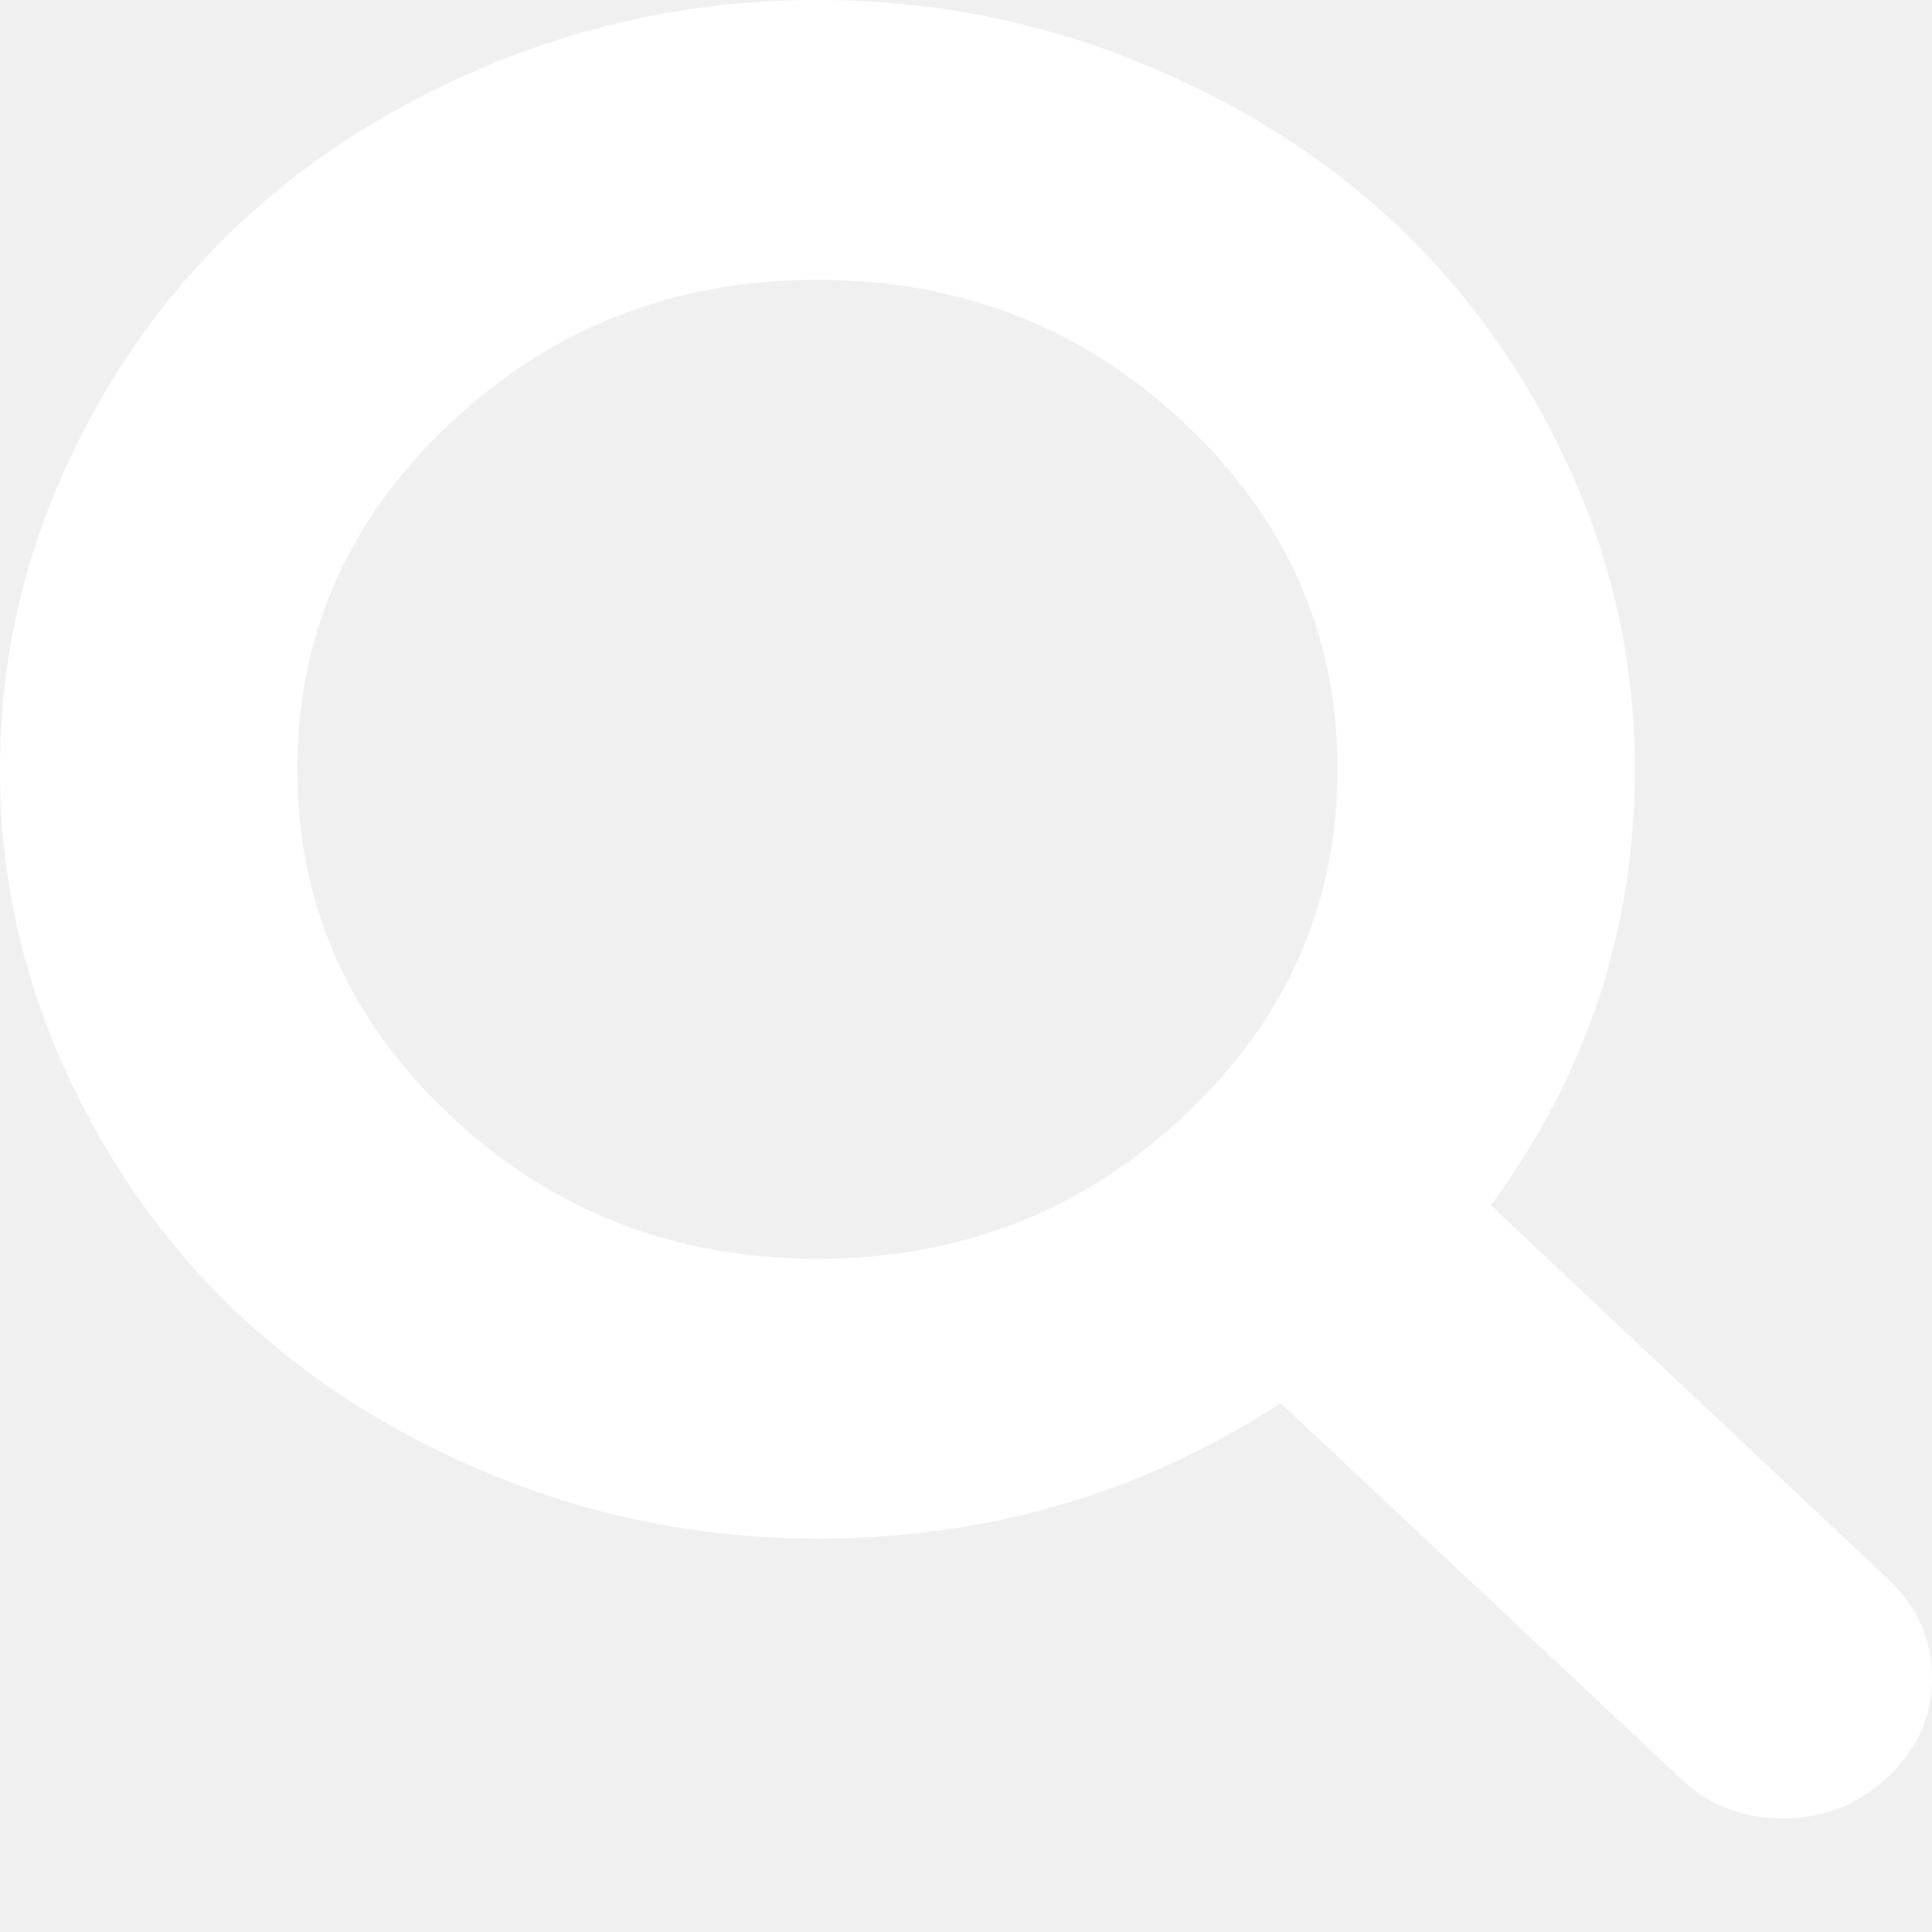
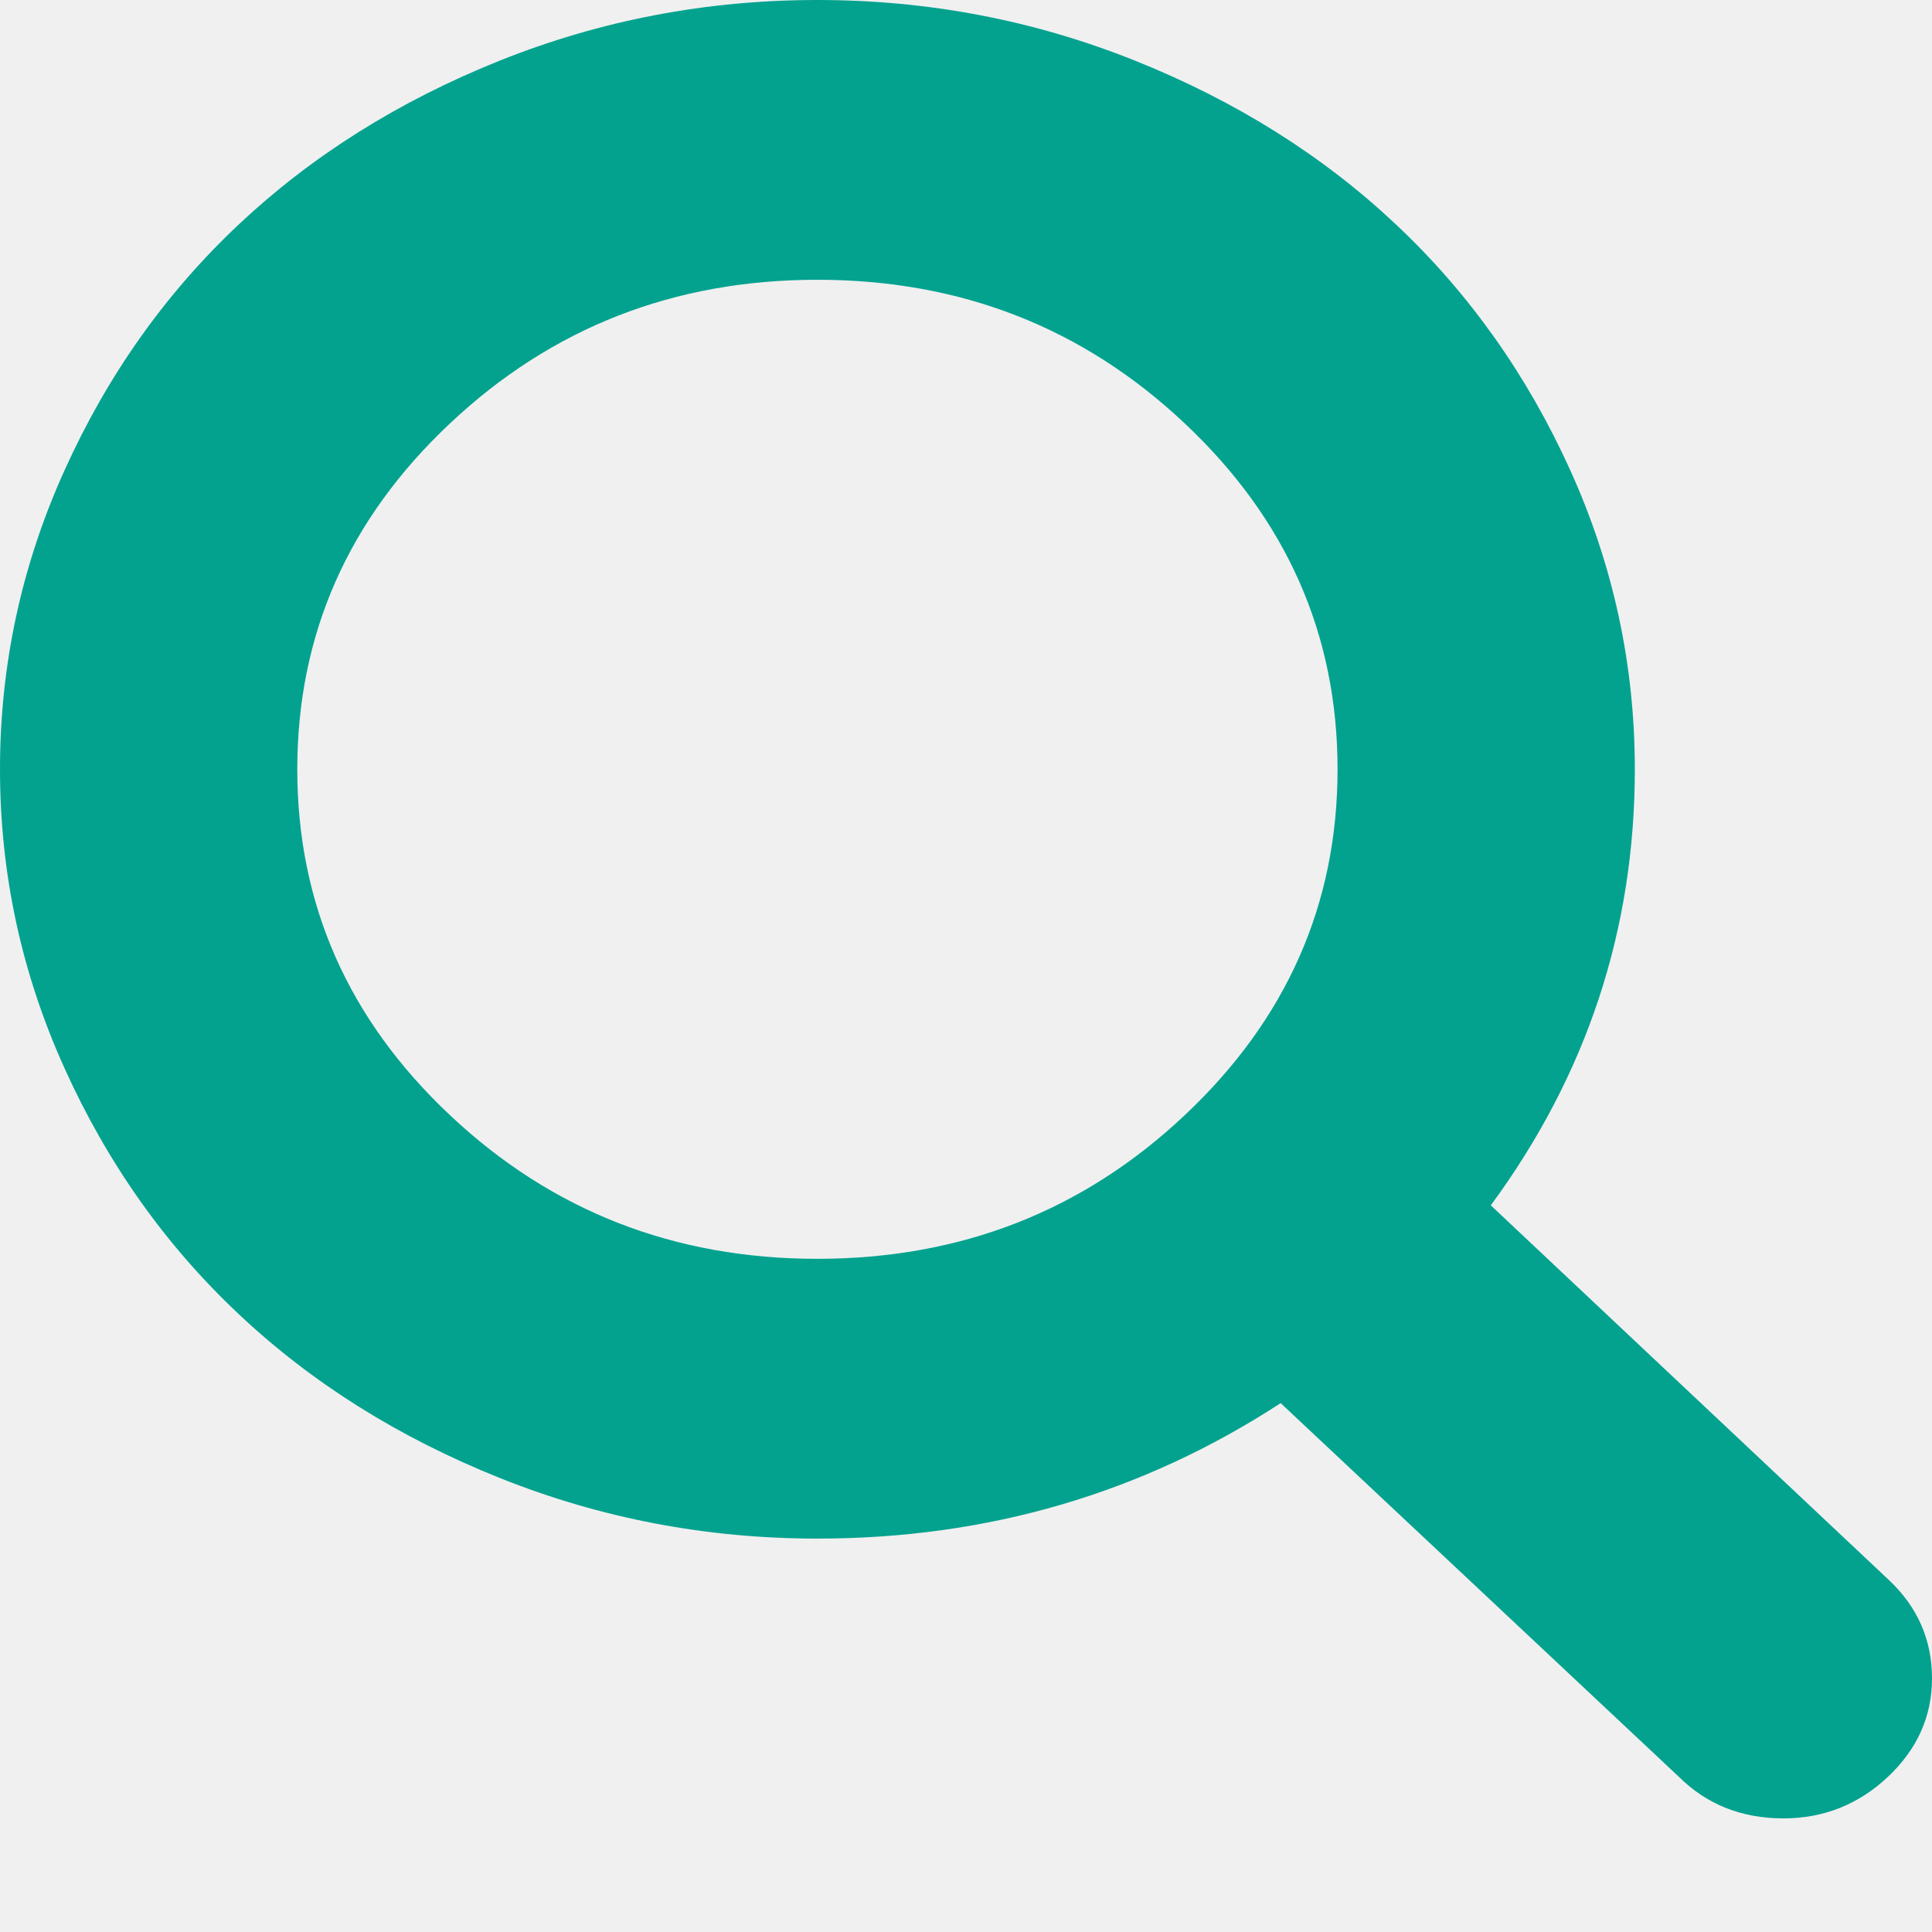
<svg xmlns="http://www.w3.org/2000/svg" width="16" height="16" viewBox="0 0 16 16" fill="none">
-   <path d="M11.077 6.371C11.077 5.255 10.655 4.3 9.812 3.507C8.97 2.713 7.955 2.317 6.769 2.317C5.583 2.317 4.569 2.713 3.726 3.507C2.883 4.3 2.462 5.255 2.462 6.371C2.462 7.487 2.883 8.442 3.726 9.235C4.569 10.029 5.583 10.425 6.769 10.425C7.955 10.425 8.97 10.029 9.812 9.235C10.655 8.442 11.077 7.487 11.077 6.371ZM16 13.9C16 14.214 15.878 14.486 15.635 14.715C15.391 14.944 15.103 15.059 14.769 15.059C14.423 15.059 14.135 14.944 13.904 14.715L10.606 11.62C9.458 12.368 8.179 12.742 6.769 12.742C5.853 12.742 4.976 12.575 4.139 12.24C3.303 11.905 2.582 11.453 1.976 10.882C1.37 10.312 0.889 9.633 0.534 8.846C0.178 8.059 0 7.234 0 6.371C0 5.508 0.178 4.683 0.534 3.896C0.889 3.109 1.37 2.43 1.976 1.86C2.582 1.29 3.303 0.837 4.139 0.502C4.976 0.167 5.853 0 6.769 0C7.686 0 8.562 0.167 9.399 0.502C10.236 0.837 10.957 1.29 11.562 1.86C12.168 2.43 12.649 3.109 13.005 3.896C13.361 4.683 13.539 5.508 13.539 6.371C13.539 7.698 13.141 8.902 12.346 9.982L15.644 13.086C15.881 13.309 16 13.581 16 13.9Z" fill="white" />
+   <path d="M11.077 6.371C11.077 5.255 10.655 4.3 9.812 3.507C8.97 2.713 7.955 2.317 6.769 2.317C5.583 2.317 4.569 2.713 3.726 3.507C2.883 4.3 2.462 5.255 2.462 6.371C2.462 7.487 2.883 8.442 3.726 9.235C4.569 10.029 5.583 10.425 6.769 10.425C7.955 10.425 8.97 10.029 9.812 9.235C10.655 8.442 11.077 7.487 11.077 6.371ZM16 13.9C16 14.214 15.878 14.486 15.635 14.715C15.391 14.944 15.103 15.059 14.769 15.059C14.423 15.059 14.135 14.944 13.904 14.715L10.606 11.62C9.458 12.368 8.179 12.742 6.769 12.742C5.853 12.742 4.976 12.575 4.139 12.24C3.303 11.905 2.582 11.453 1.976 10.882C1.37 10.312 0.889 9.633 0.534 8.846C0.178 8.059 0 7.234 0 6.371C0 5.508 0.178 4.683 0.534 3.896C0.889 3.109 1.37 2.43 1.976 1.86C2.582 1.29 3.303 0.837 4.139 0.502C4.976 0.167 5.853 0 6.769 0C7.686 0 8.562 0.167 9.399 0.502C10.236 0.837 10.957 1.29 11.562 1.86C12.168 2.43 12.649 3.109 13.005 3.896C13.361 4.683 13.539 5.508 13.539 6.371C13.539 7.698 13.141 8.902 12.346 9.982L15.644 13.086C15.881 13.309 16 13.581 16 13.9Z" fill="#02A28F" />
</svg>
